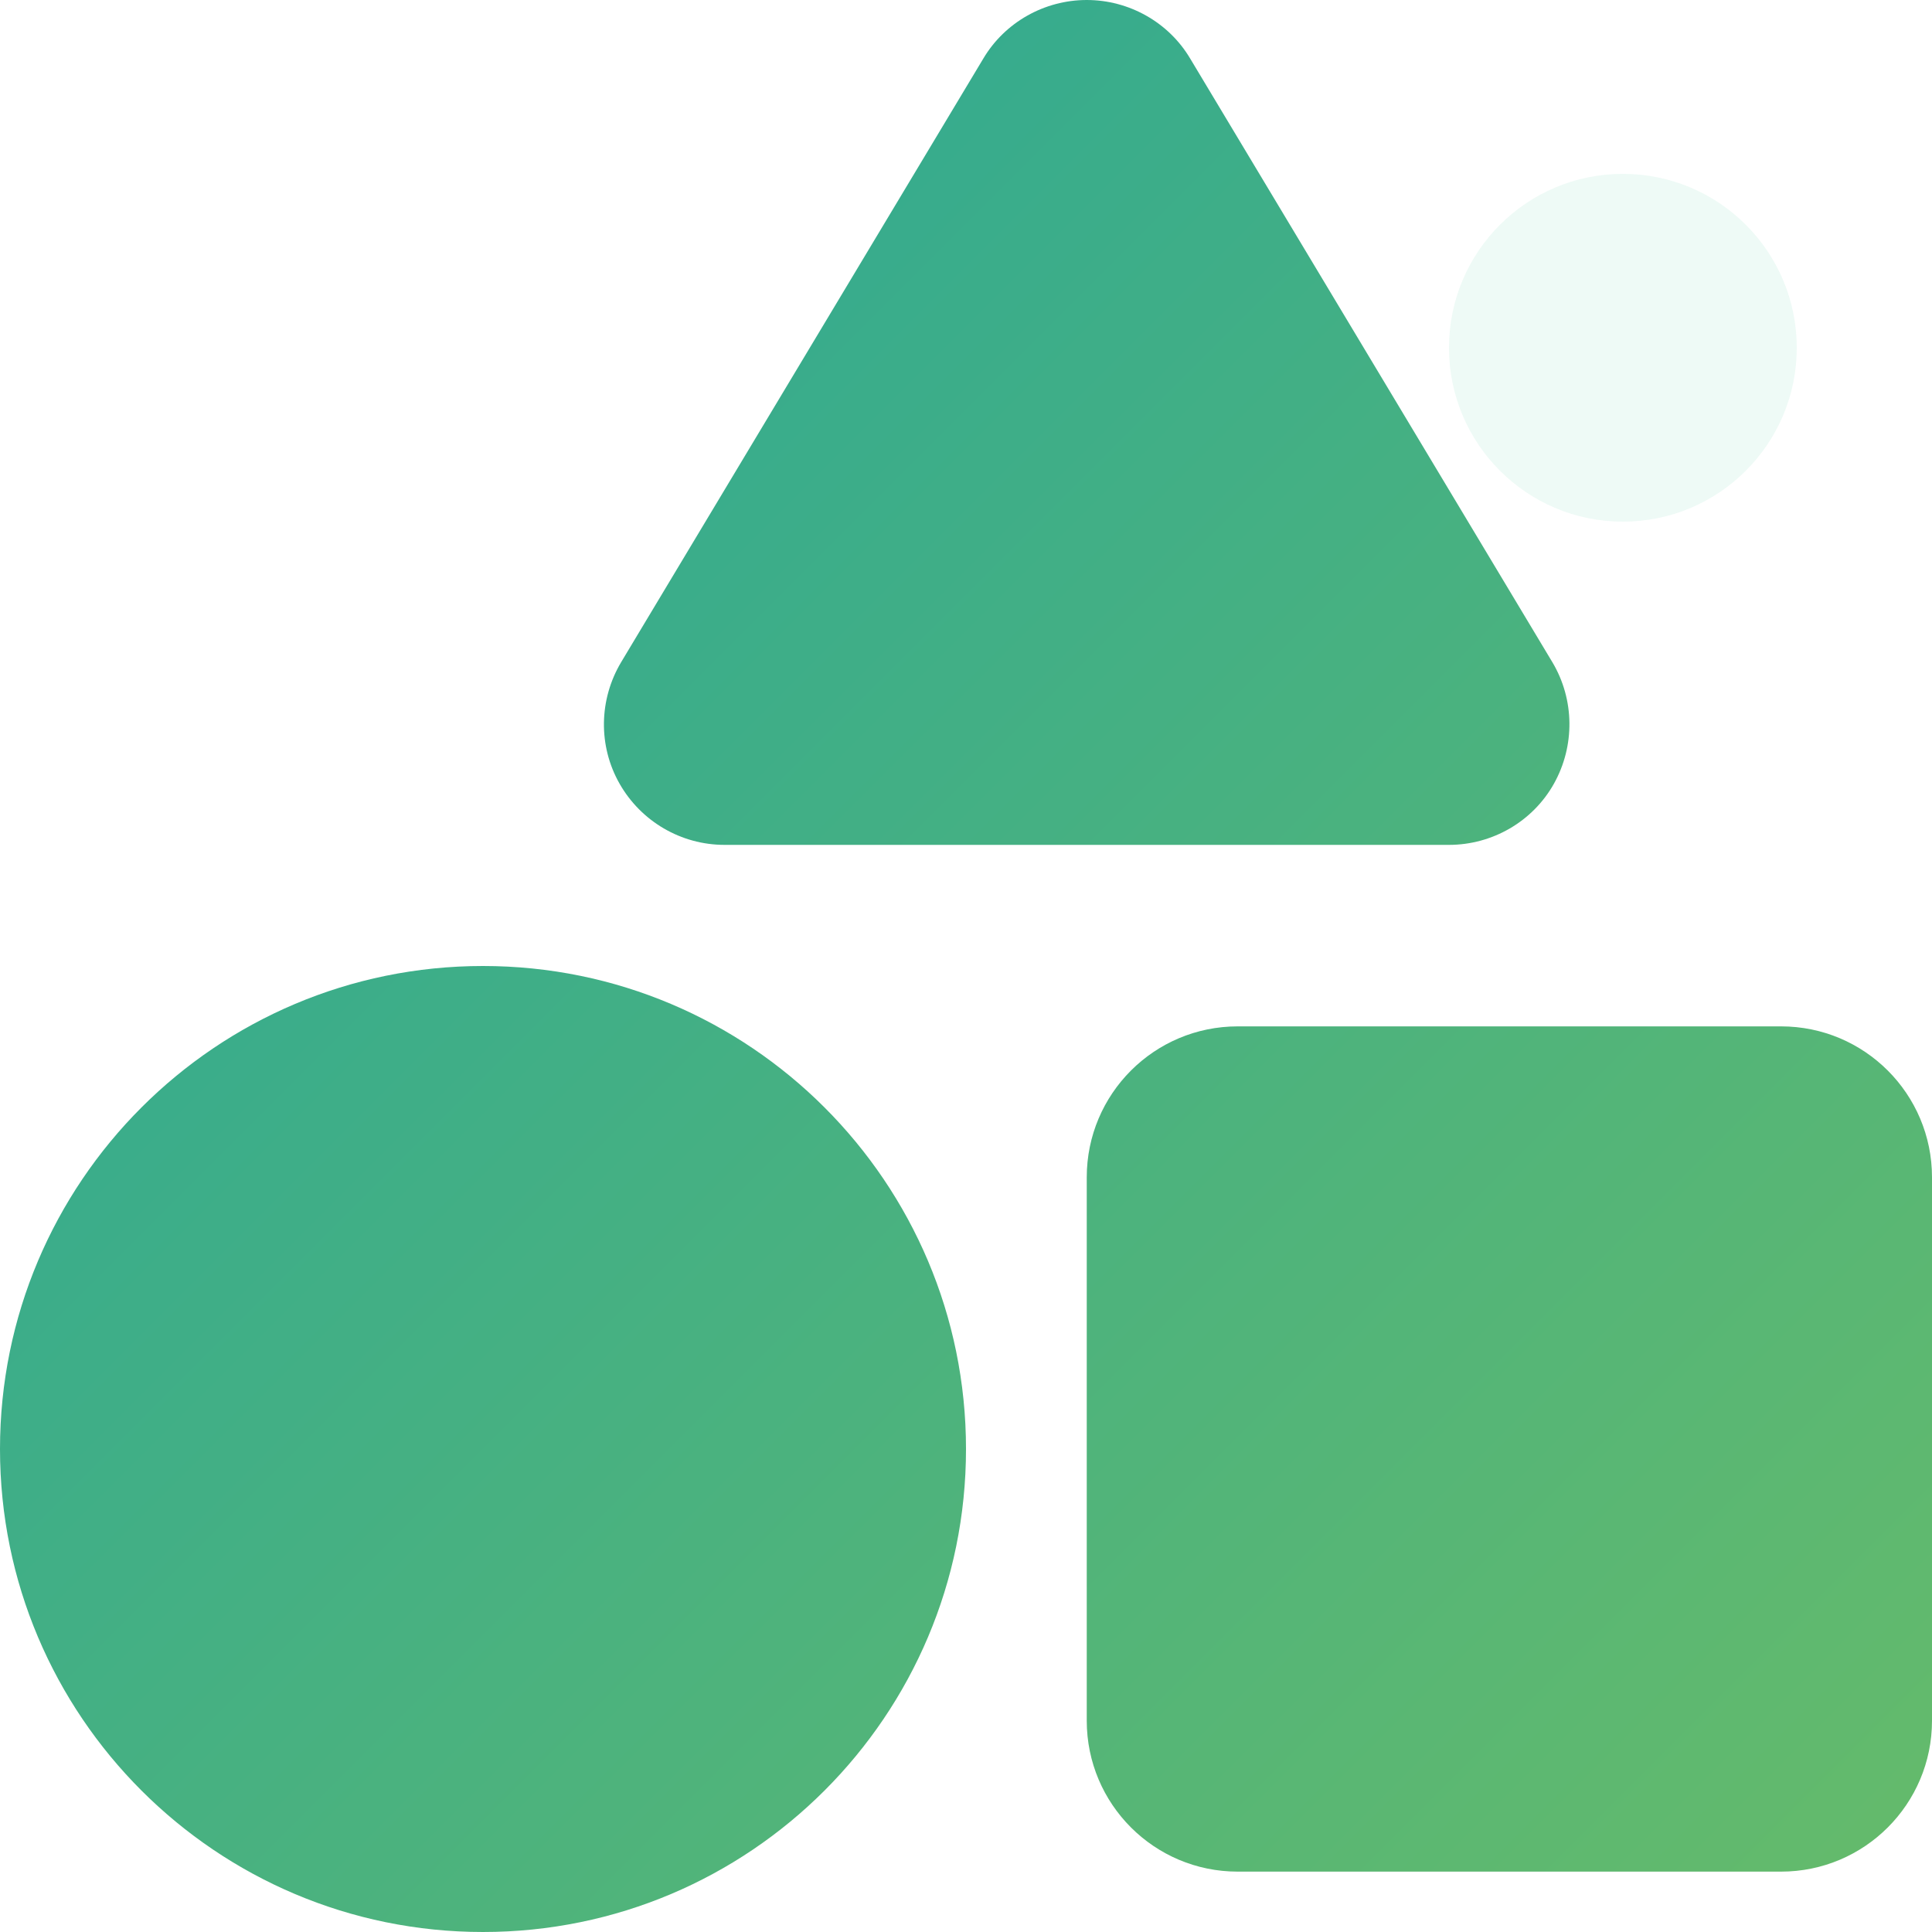
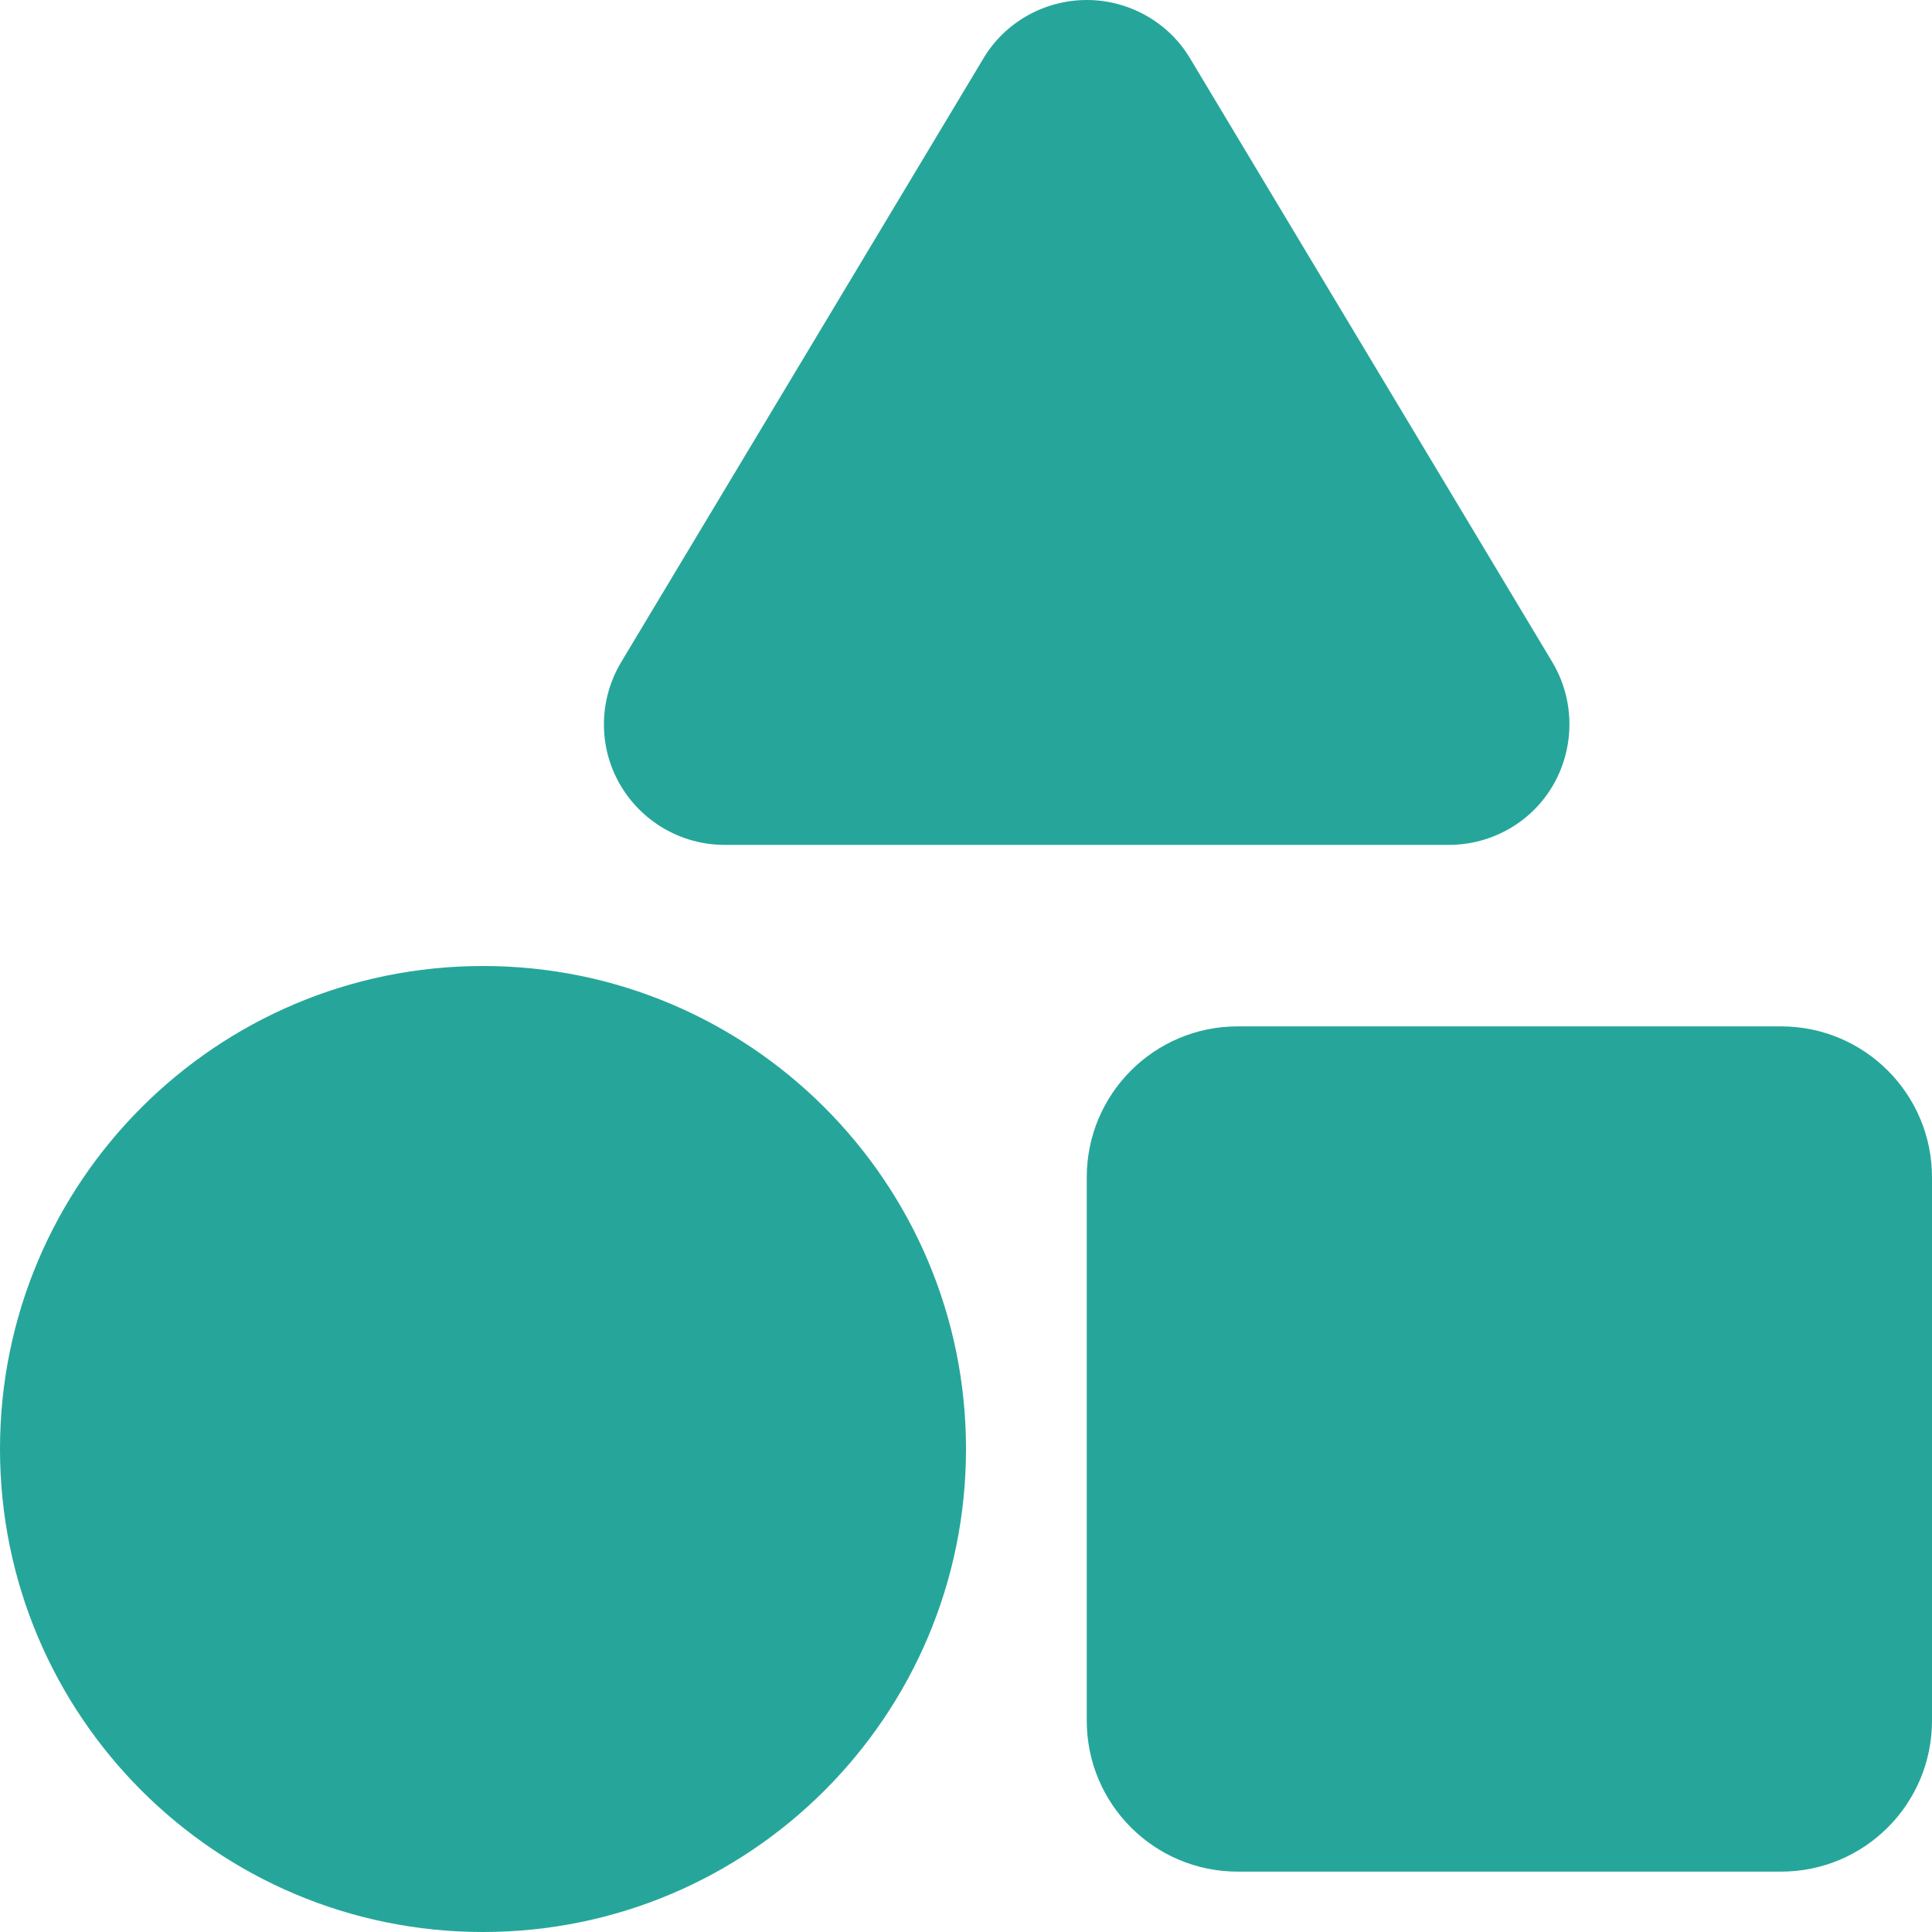
<svg xmlns="http://www.w3.org/2000/svg" viewBox="0 0 512 512" role="img">
-   <defs>
-     <linearGradient id="icon-gradient" x1="0" y1="0" x2="1" y2="1">
-       <stop stop-color="#26A69A" />
-       <stop offset="1" stop-color="#66BB6A" />
-     </linearGradient>
-   </defs>
-   <circle cx="84%" cy="18%" r="9%" fill="#E7F8F2" opacity=".72" />
-   <path fill="url(#icon-gradient)" d="M315.4 15.5C309.7 5.9 299.2 0 288 0s-21.7 5.9-27.4 15.5l-96 160c-5.9 9.9-6.1 22.2-.4 32.2s16.3 16.2 27.8 16.2l192 0c11.5 0 22.2-6.2 27.8-16.2s5.5-22.3-.4-32.2l-96-160zM288 312l0 144c0 22.1 17.9 40 40 40l144 0c22.1 0 40-17.9 40-40l0-144c0-22.1-17.9-40-40-40l-144 0c-22.1 0-40 17.9-40 40zM128 512a128 128 0 1 0 0-256 128 128 0 1 0 0 256z" />
+   <path fill="#26A69A" d="M315.4 15.5C309.7 5.9 299.2 0 288 0s-21.7 5.9-27.4 15.5l-96 160c-5.9 9.9-6.1 22.2-.4 32.2s16.3 16.2 27.8 16.2l192 0c11.5 0 22.2-6.2 27.8-16.2s5.5-22.3-.4-32.2l-96-160zM288 312l0 144c0 22.1 17.9 40 40 40l144 0c22.1 0 40-17.9 40-40l0-144c0-22.1-17.9-40-40-40l-144 0c-22.1 0-40 17.9-40 40zM128 512a128 128 0 1 0 0-256 128 128 0 1 0 0 256z" />
</svg>
